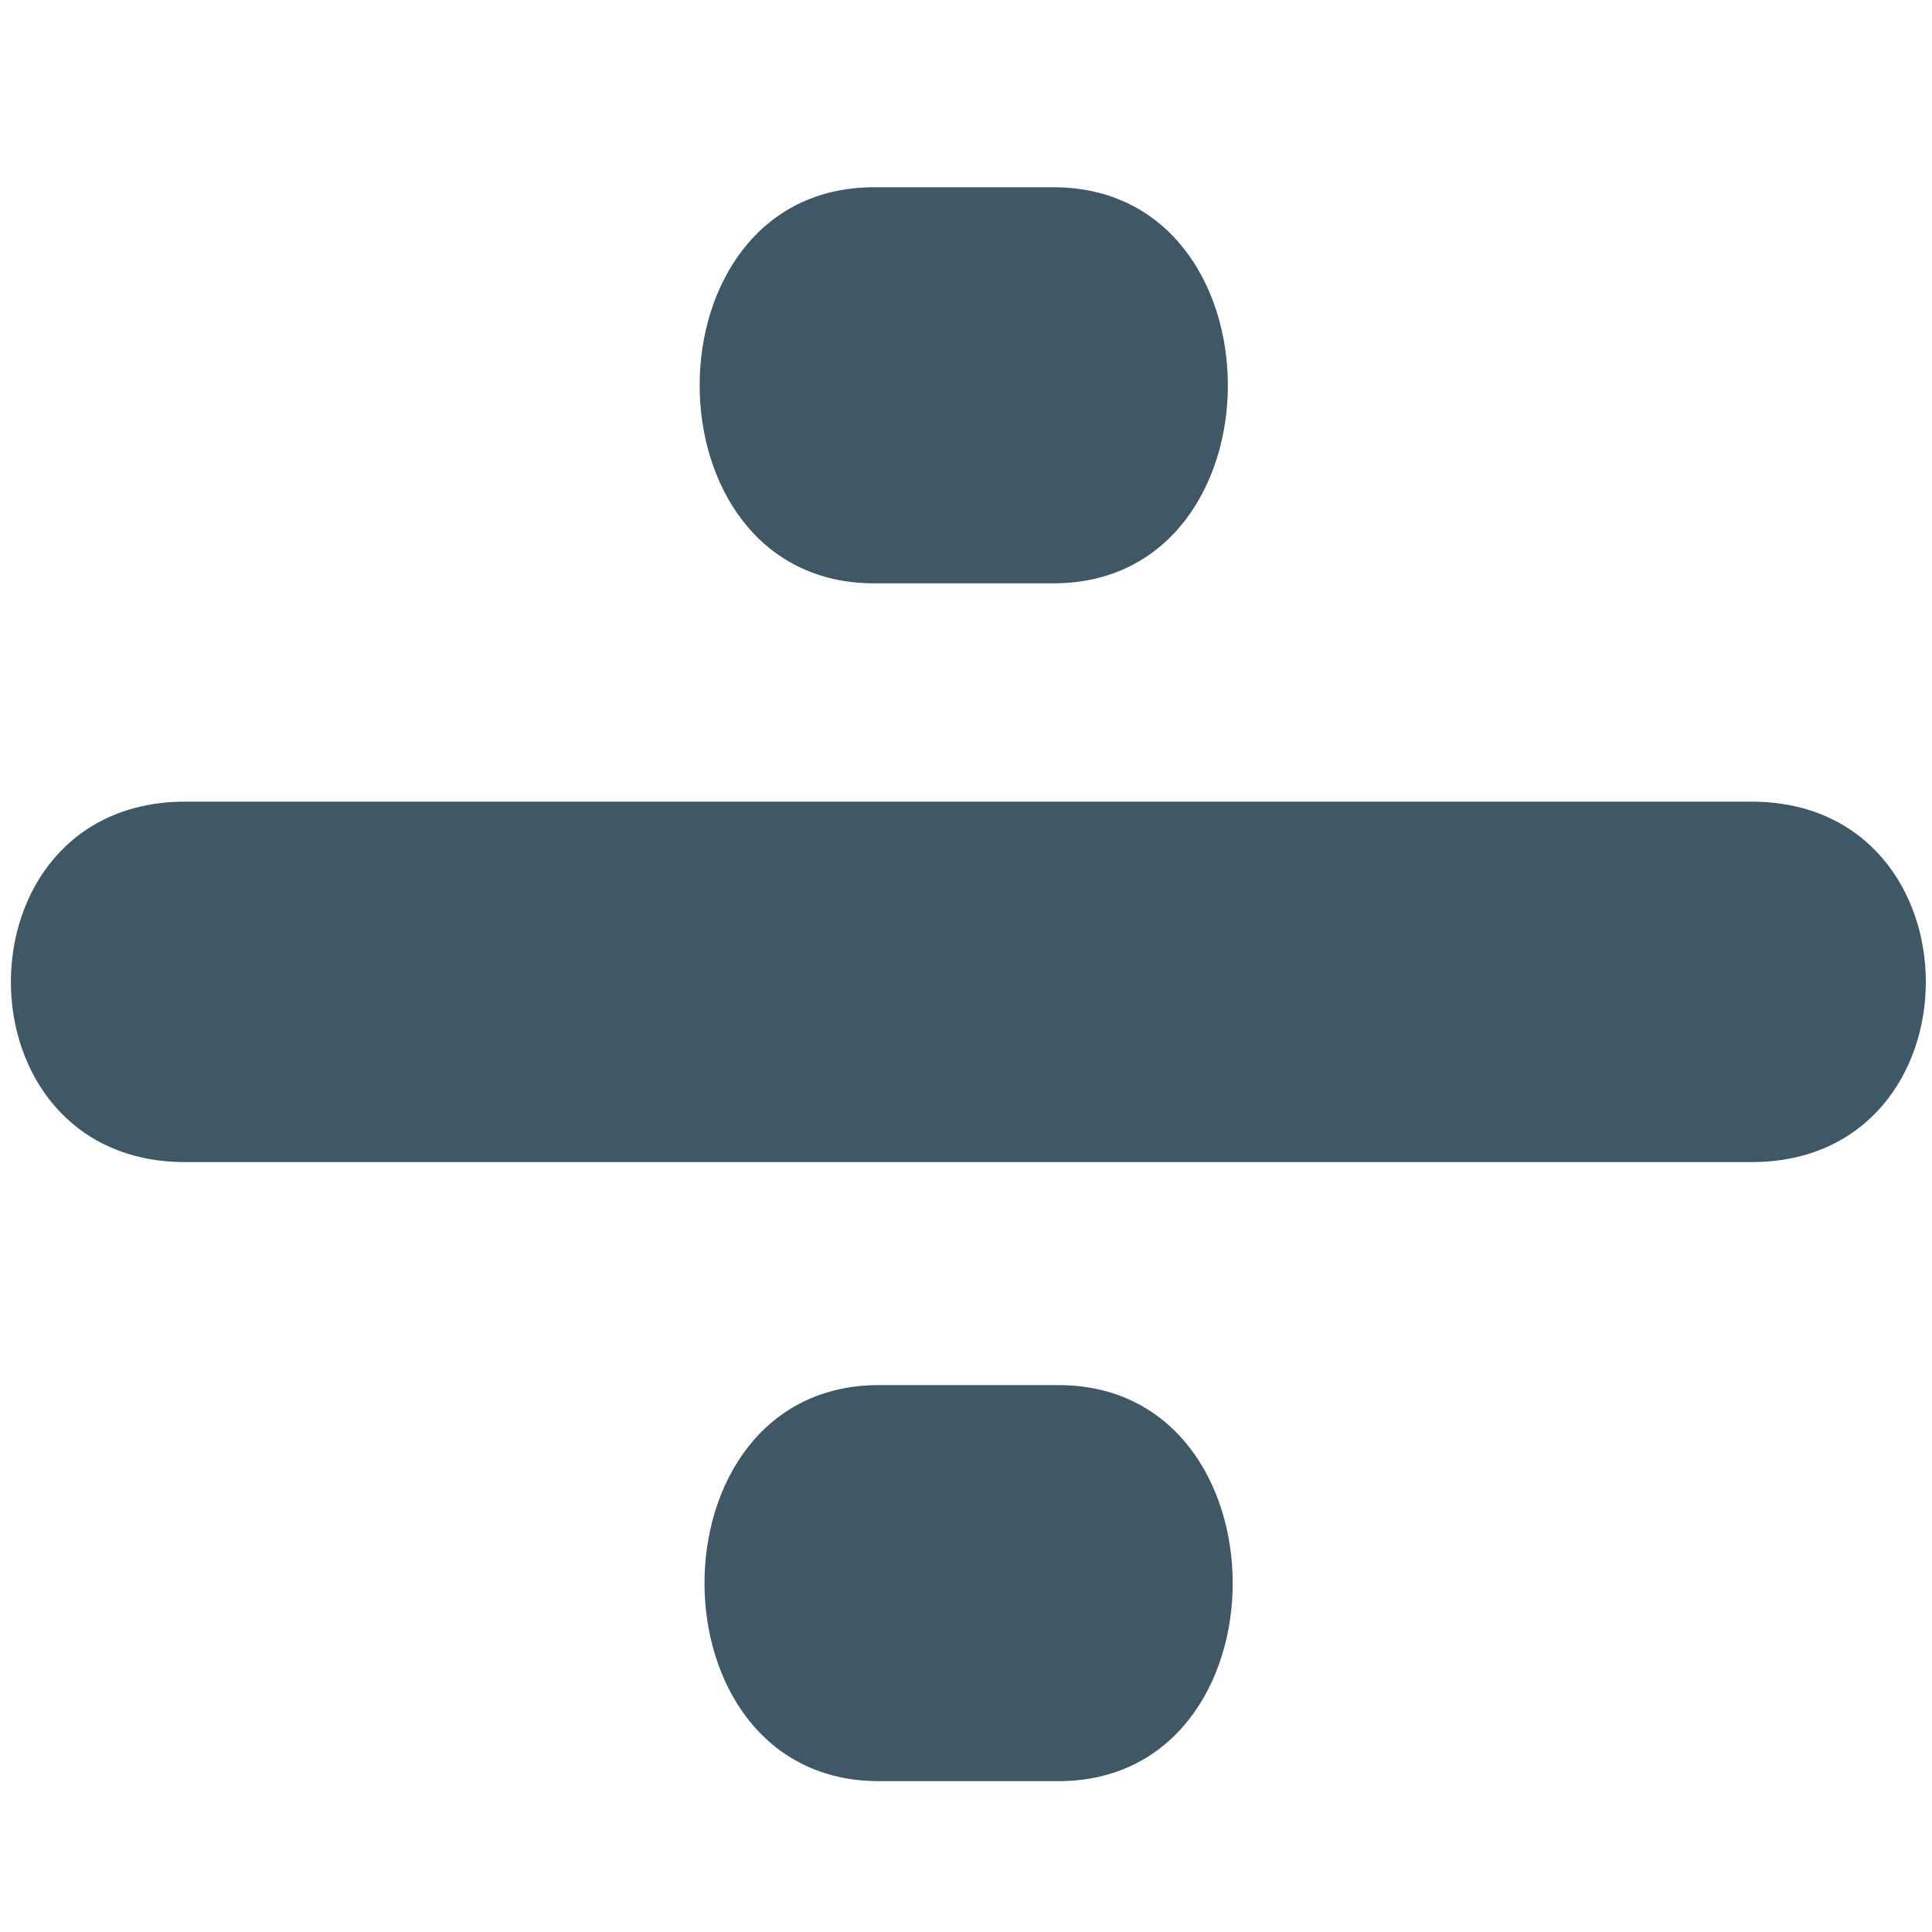
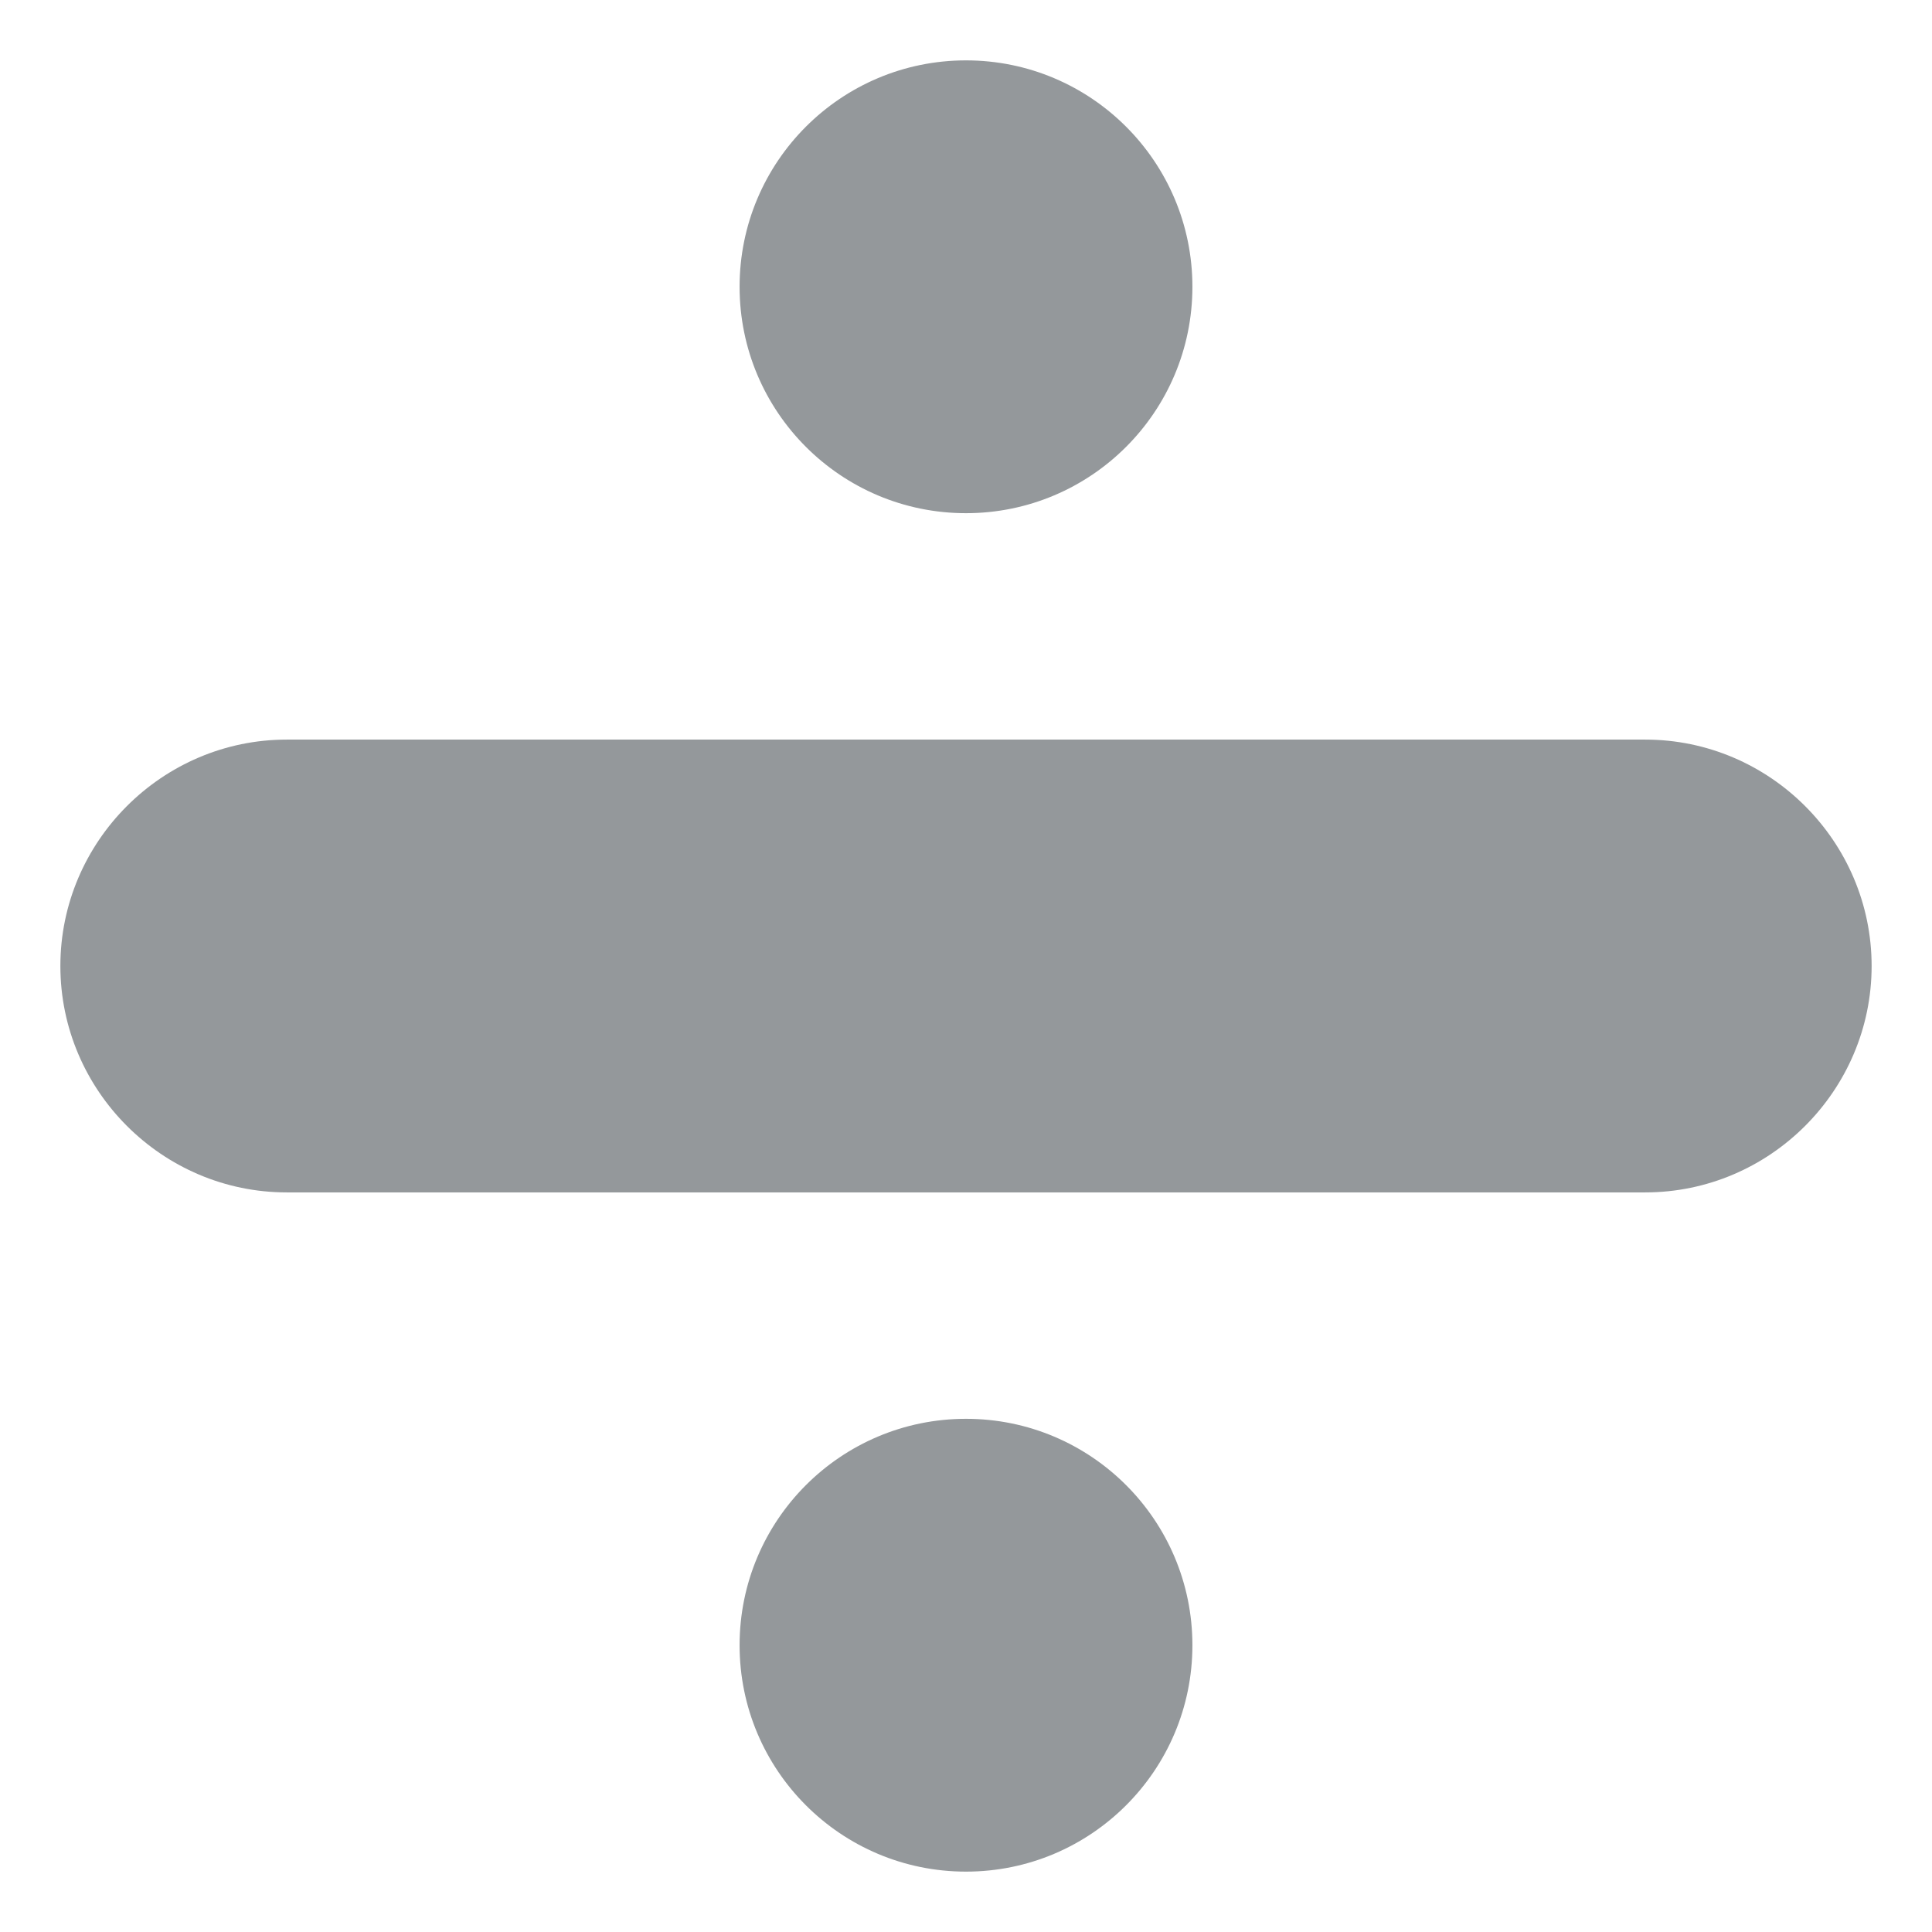
<svg xmlns="http://www.w3.org/2000/svg" viewBox="0 0 64 64" enable-background="new 0 0 64 64">
-   <g fill="#405866">
-     <path d="m58.02 26.556c-17.292 0-34.588 0-51.885 0-7.699 0-7.699 11.94 0 11.94 17.297 0 34.593 0 51.885 0 7.701 0 7.701-11.94 0-11.94" />
-     <path d="m34.899 6.203c-17.292 0 11.349 0-5.948 0-7.699 0-7.699 13.12 0 13.12 17.297 0-11.344 0 5.948 0 7.701 0 7.701-13.12 0-13.12" />
-     <path d="m35.06 45.883c-17.293 0 11.349 0-5.949 0-7.698 0-7.698 13.12 0 13.12 17.297 0-11.344 0 5.949 0 7.7 0 7.7-13.12 0-13.12" />
+   <g fill="#94989b">
+     <path d="m54.5 24.5h-45c-4.125 0-7.5 3.375-7.5 7.5s3.375 7.5 7.5 7.5h45c4.126 0 7.5-3.375 7.5-7.5s-3.374-7.5-7.5-7.5" />
+     <circle cx="32" cy="9.5" r="7.5" />
+     <circle cx="32" cy="54.5" r="7.5" />
  </g>
</svg>
